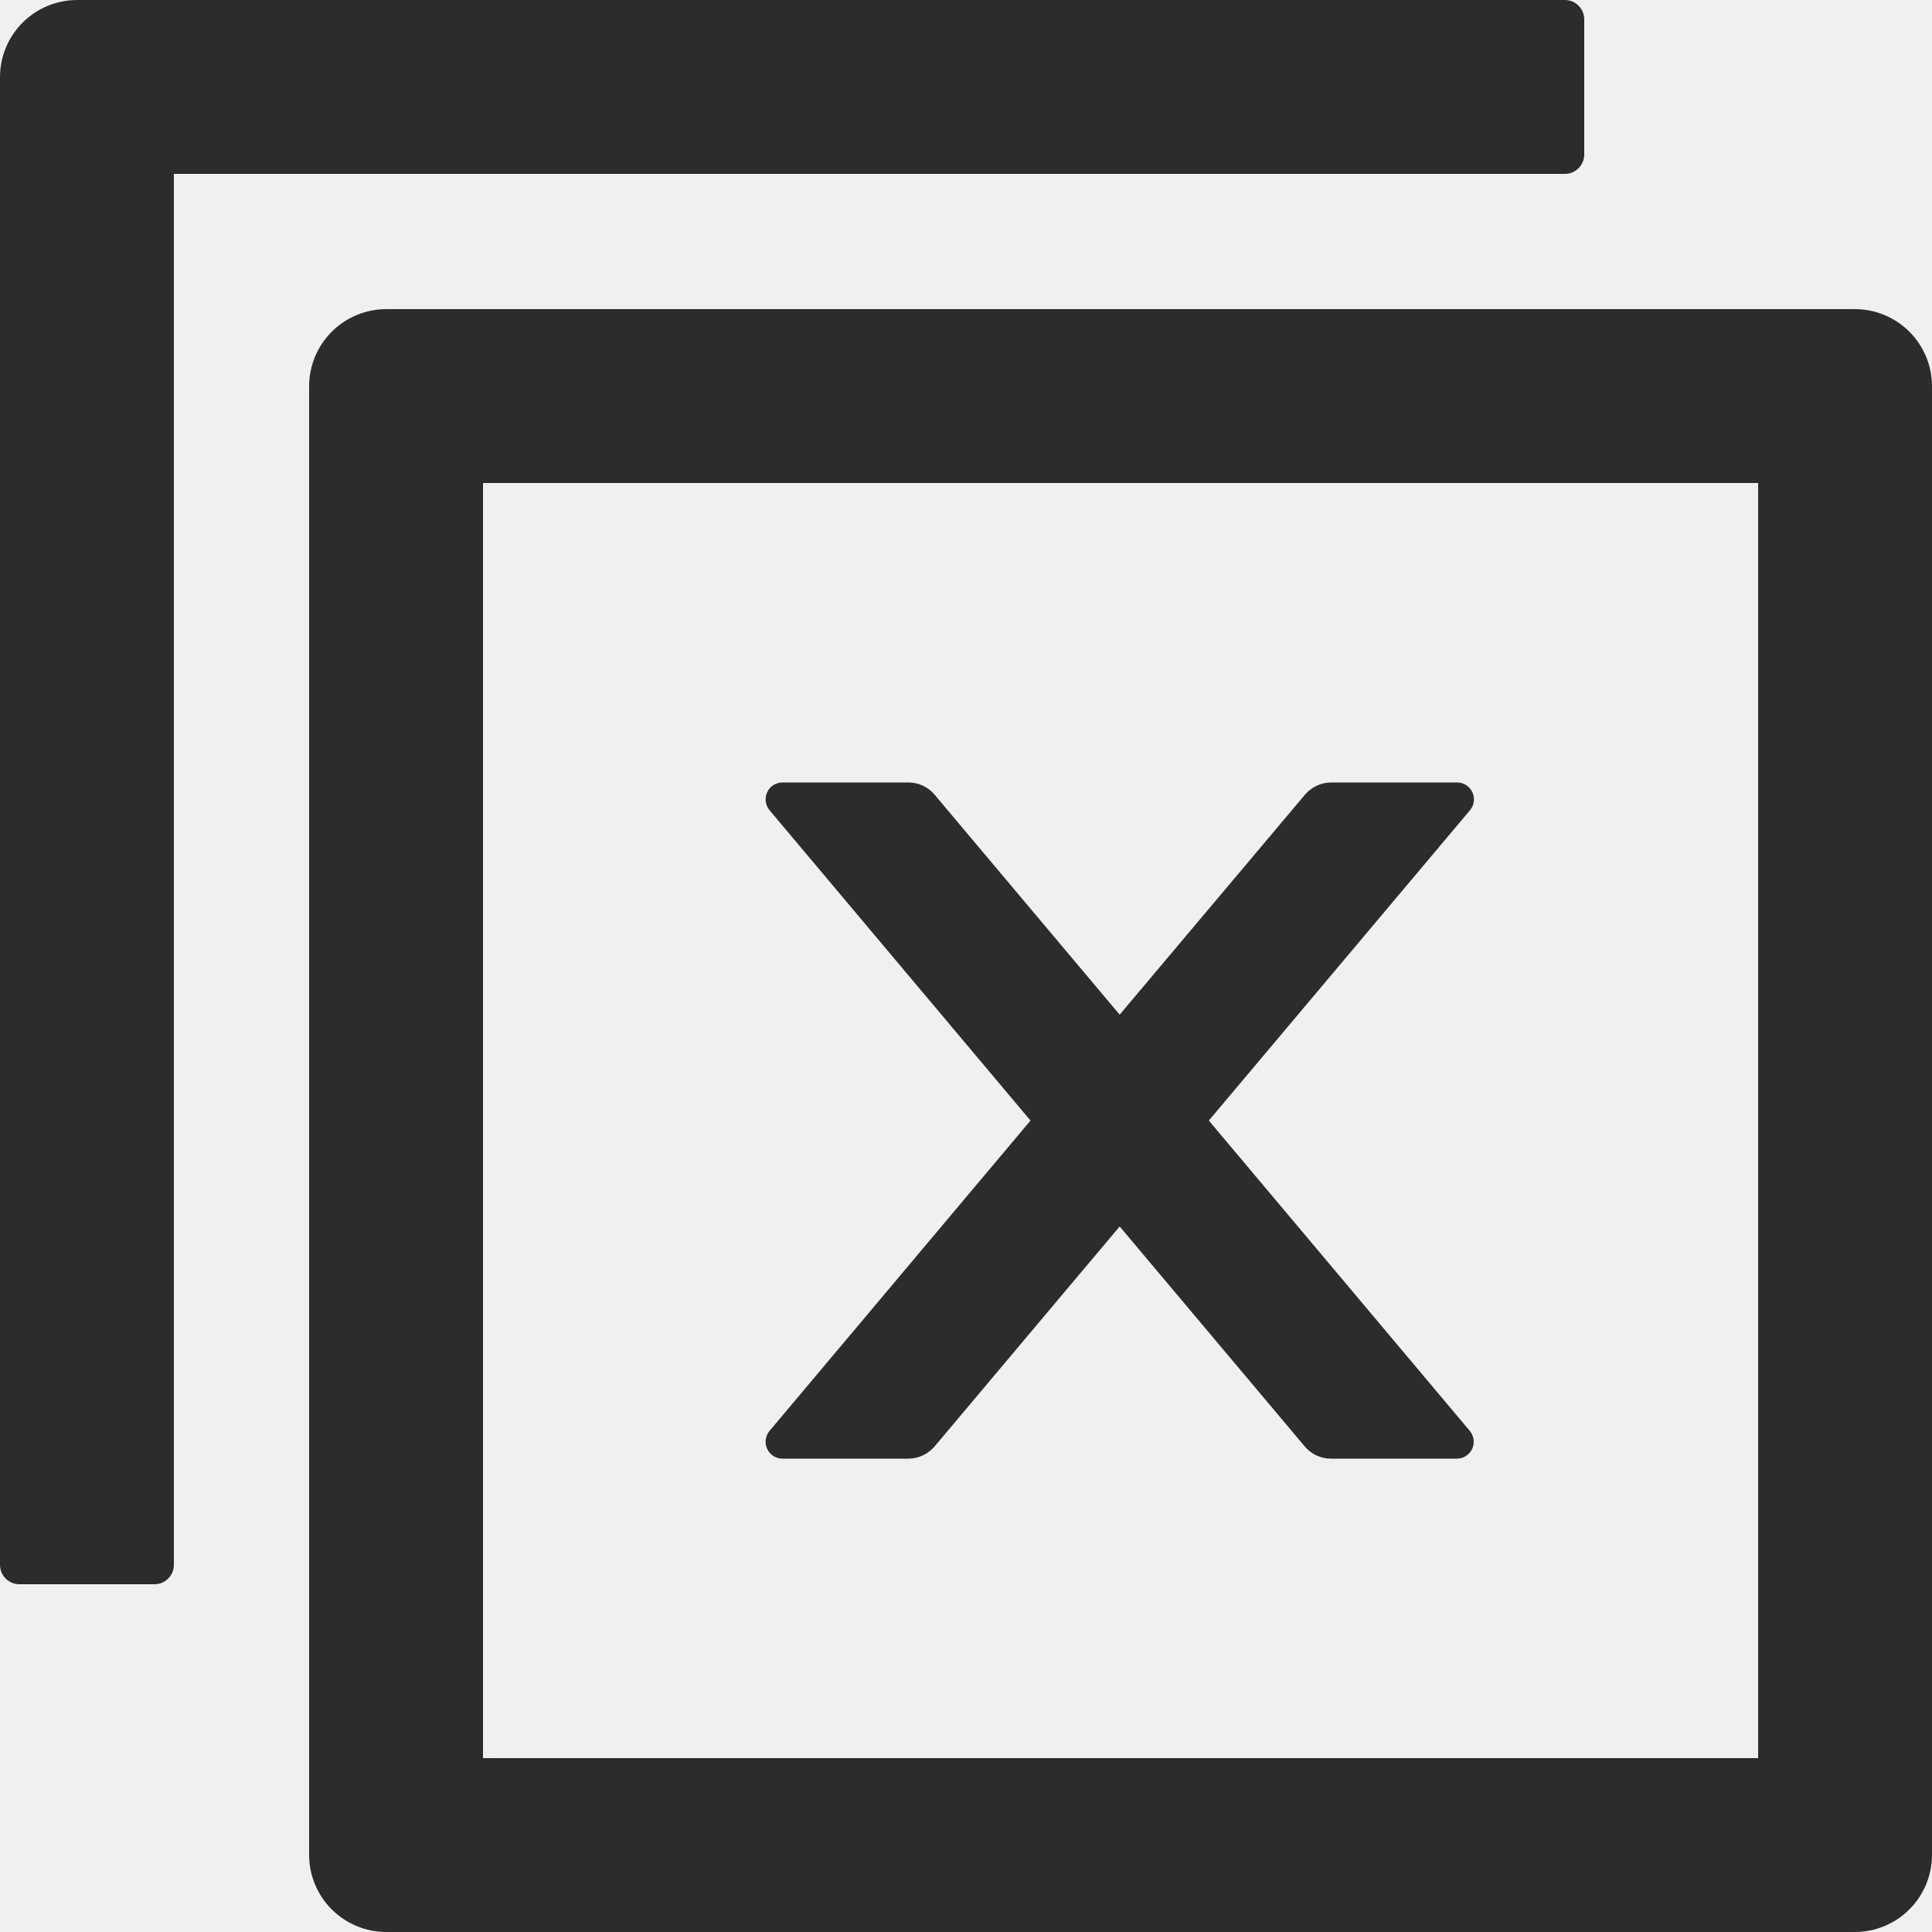
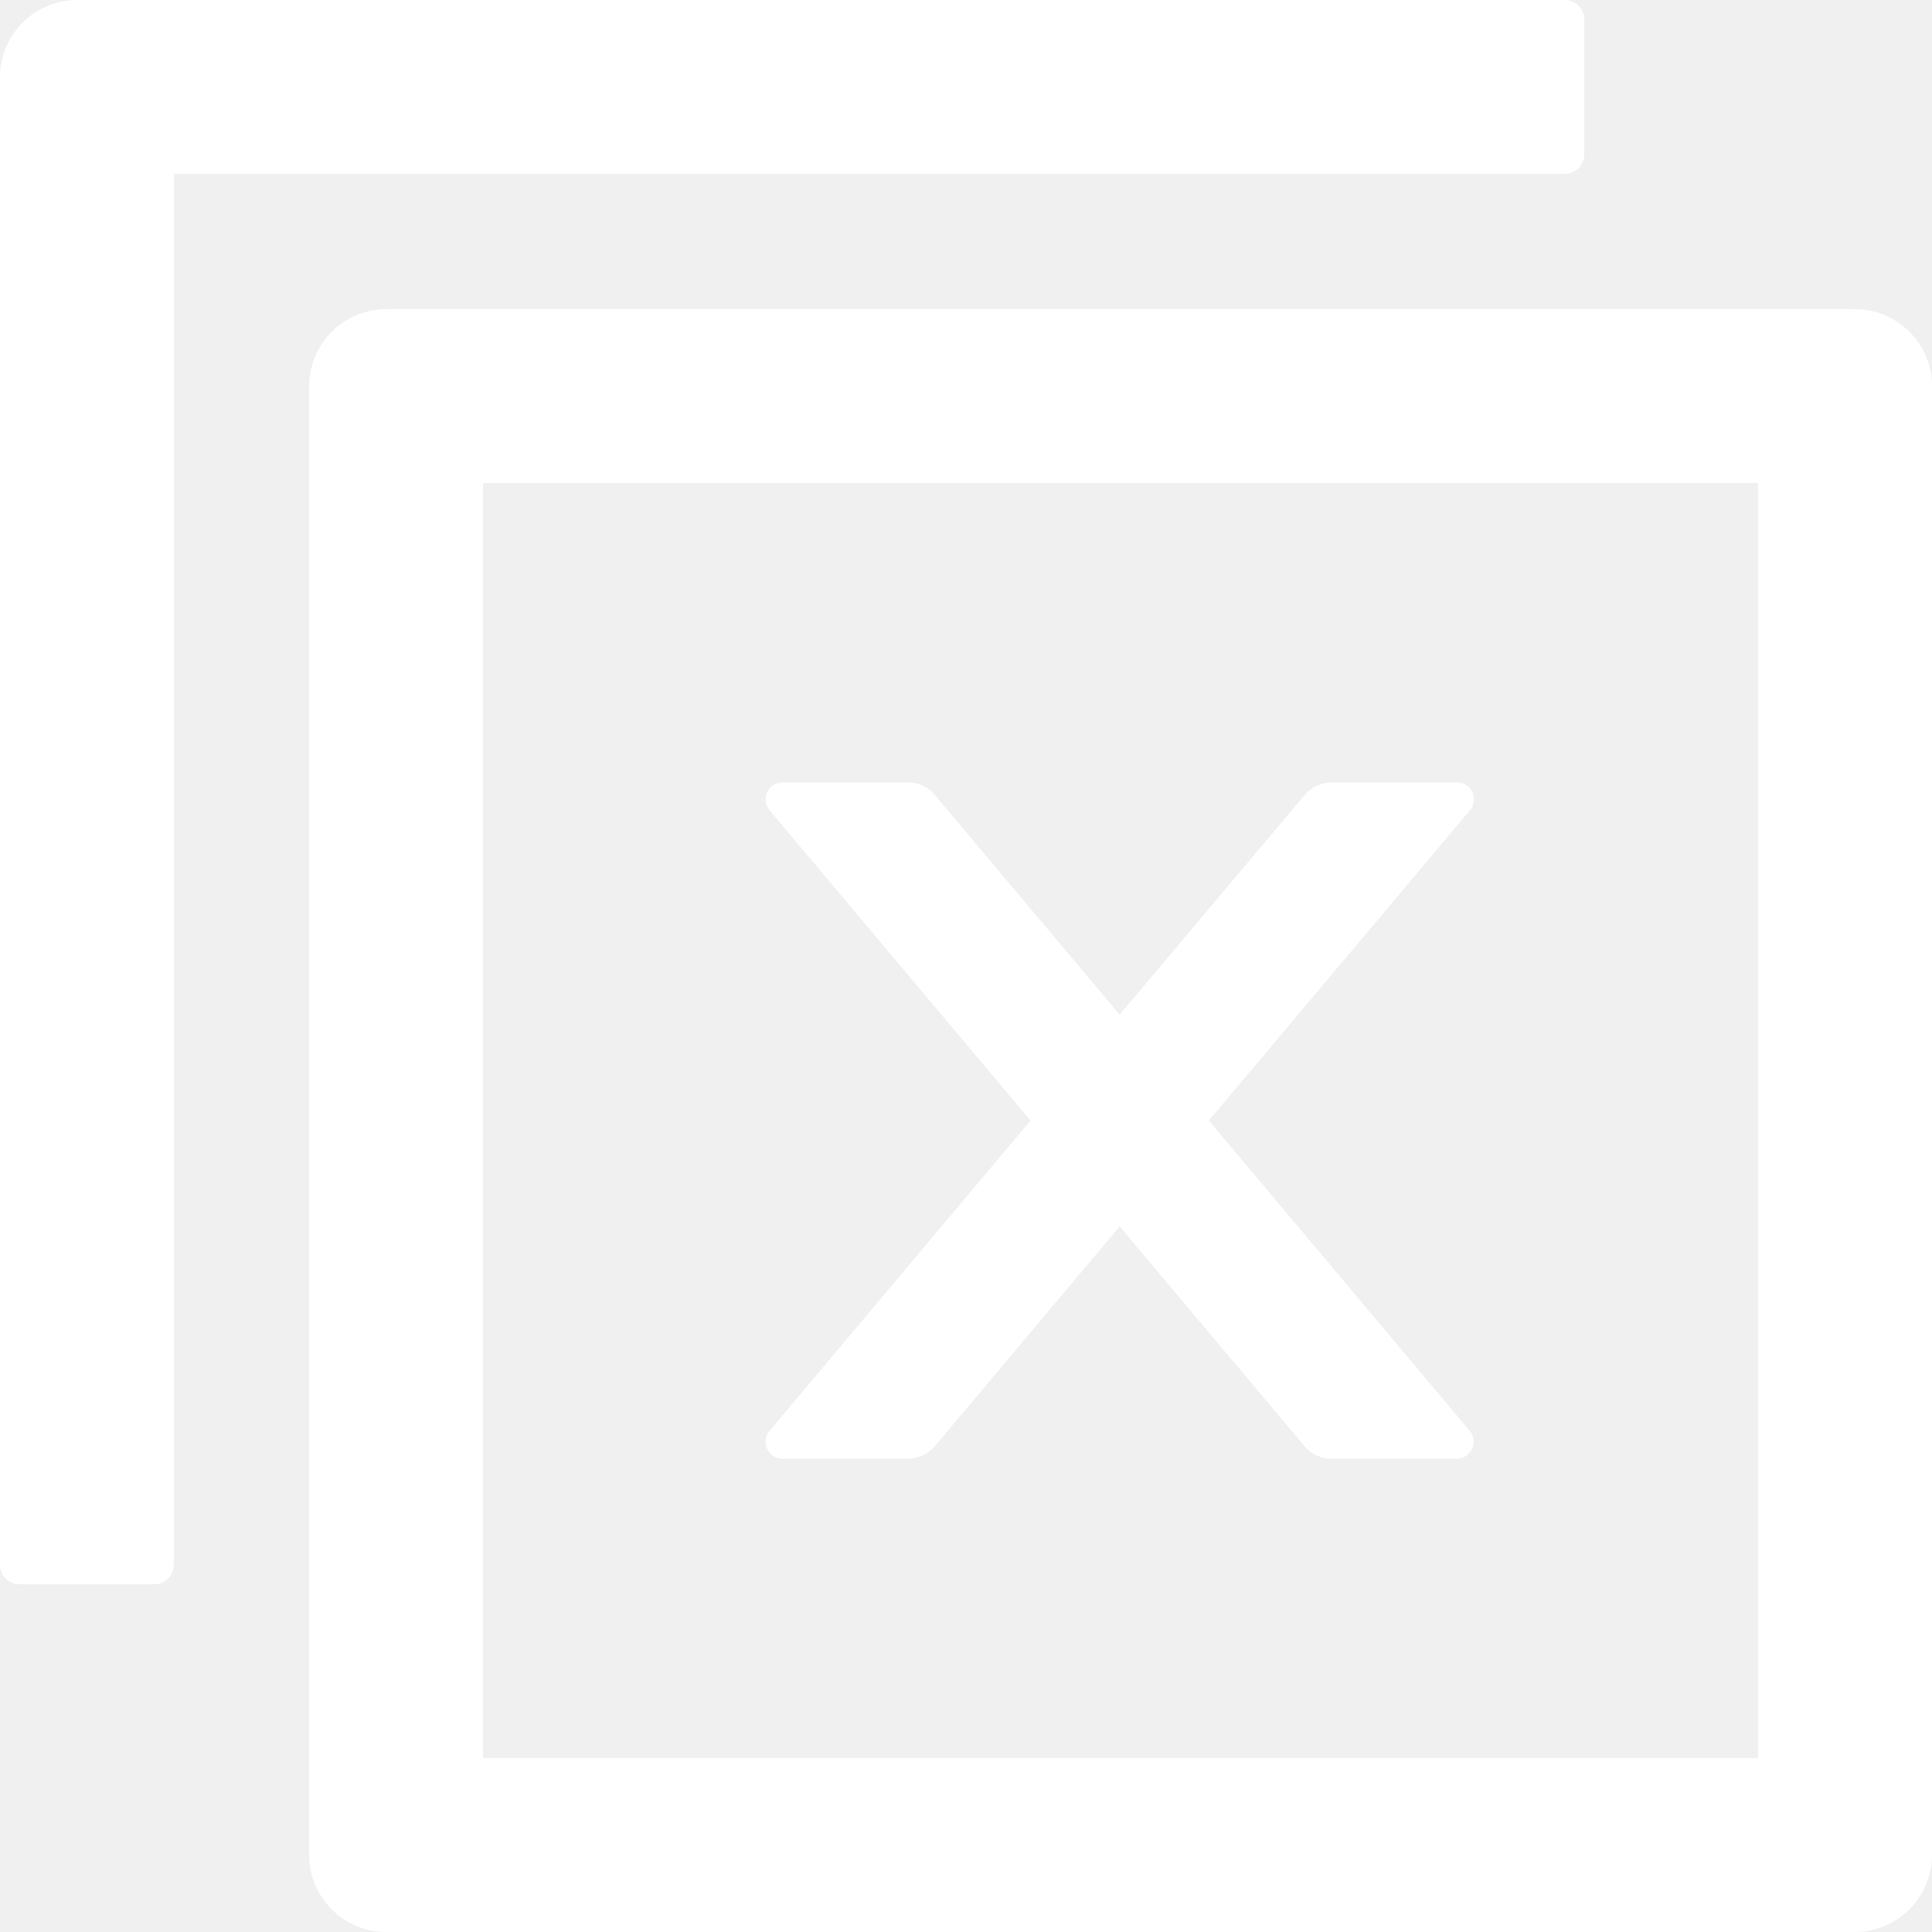
<svg xmlns="http://www.w3.org/2000/svg" t="1725875637499" class="icon" viewBox="0 0 1024 1024" version="1.1" p-id="4250" width="16" height="16">
-   <path d="M40.96 0h788.48a10.271 10.271 0 0 1 10.24 10.24v71.68a10.271 10.271 0 0 1-10.24 10.24H92.16v737.28a10.269 10.269 0 0 1-10.24 10.24H10.24a10.269 10.269 0 0 1-10.24-10.24V40.96A40.916 40.916 0 0 1 40.96 0z" p-id="4251" fill="#2c2c2c" />
-   <path d="M983.04 163.84H204.8a40.916 40.916 0 0 0-40.96 40.96v778.24a40.916 40.916 0 0 0 40.96 40.96h778.24a40.916 40.916 0 0 0 40.96-40.96V204.8a40.916 40.916 0 0 0-40.96-40.96z m-51.2 768H256V256h675.84z" p-id="4252" fill="#2c2c2c" />
-   <path d="M414.813 773.12h66.592a18.441 18.441 0 0 0 13.906-6.424l98.136-116.649 98.136 116.649A18.09 18.09 0 0 0 705.491 773.12h66.592a8.96 8.96 0 0 0 6.897-14.765L640.708 593.92l138.385-164.435A8.96 8.96 0 0 0 772.196 414.72h-66.592a18.442 18.442 0 0 0-13.906 6.424l-98.249 116.649-98.136-116.649A18.092 18.092 0 0 0 481.407 414.72h-66.593a8.96 8.96 0 0 0-6.897 14.765L546.186 593.92 407.917 758.355A8.96 8.96 0 0 0 414.813 773.12z" p-id="4253" fill="#2c2c2c" />
+   <path d="M40.96 0h788.48a10.271 10.271 0 0 1 10.24 10.24v71.68a10.271 10.271 0 0 1-10.24 10.24H92.16v737.28a10.269 10.269 0 0 1-10.24 10.24H10.24a10.269 10.269 0 0 1-10.24-10.24V40.96A40.916 40.916 0 0 1 40.96 0z" p-id="4251" fill="#ffffff" />
+   <path d="M983.04 163.84H204.8a40.916 40.916 0 0 0-40.96 40.96v778.24a40.916 40.916 0 0 0 40.96 40.96h778.24a40.916 40.916 0 0 0 40.96-40.96V204.8a40.916 40.916 0 0 0-40.96-40.96z m-51.2 768H256V256h675.84z" p-id="4252" fill="#ffffff" />
+   <path d="M414.813 773.12h66.592a18.441 18.441 0 0 0 13.906-6.424l98.136-116.649 98.136 116.649A18.09 18.09 0 0 0 705.491 773.12h66.592a8.96 8.96 0 0 0 6.897-14.765L640.708 593.92l138.385-164.435A8.96 8.96 0 0 0 772.196 414.72h-66.592a18.442 18.442 0 0 0-13.906 6.424l-98.249 116.649-98.136-116.649A18.092 18.092 0 0 0 481.407 414.72h-66.593a8.96 8.96 0 0 0-6.897 14.765L546.186 593.92 407.917 758.355A8.96 8.96 0 0 0 414.813 773.12z" p-id="4253" fill="#ffffff" />
</svg>
